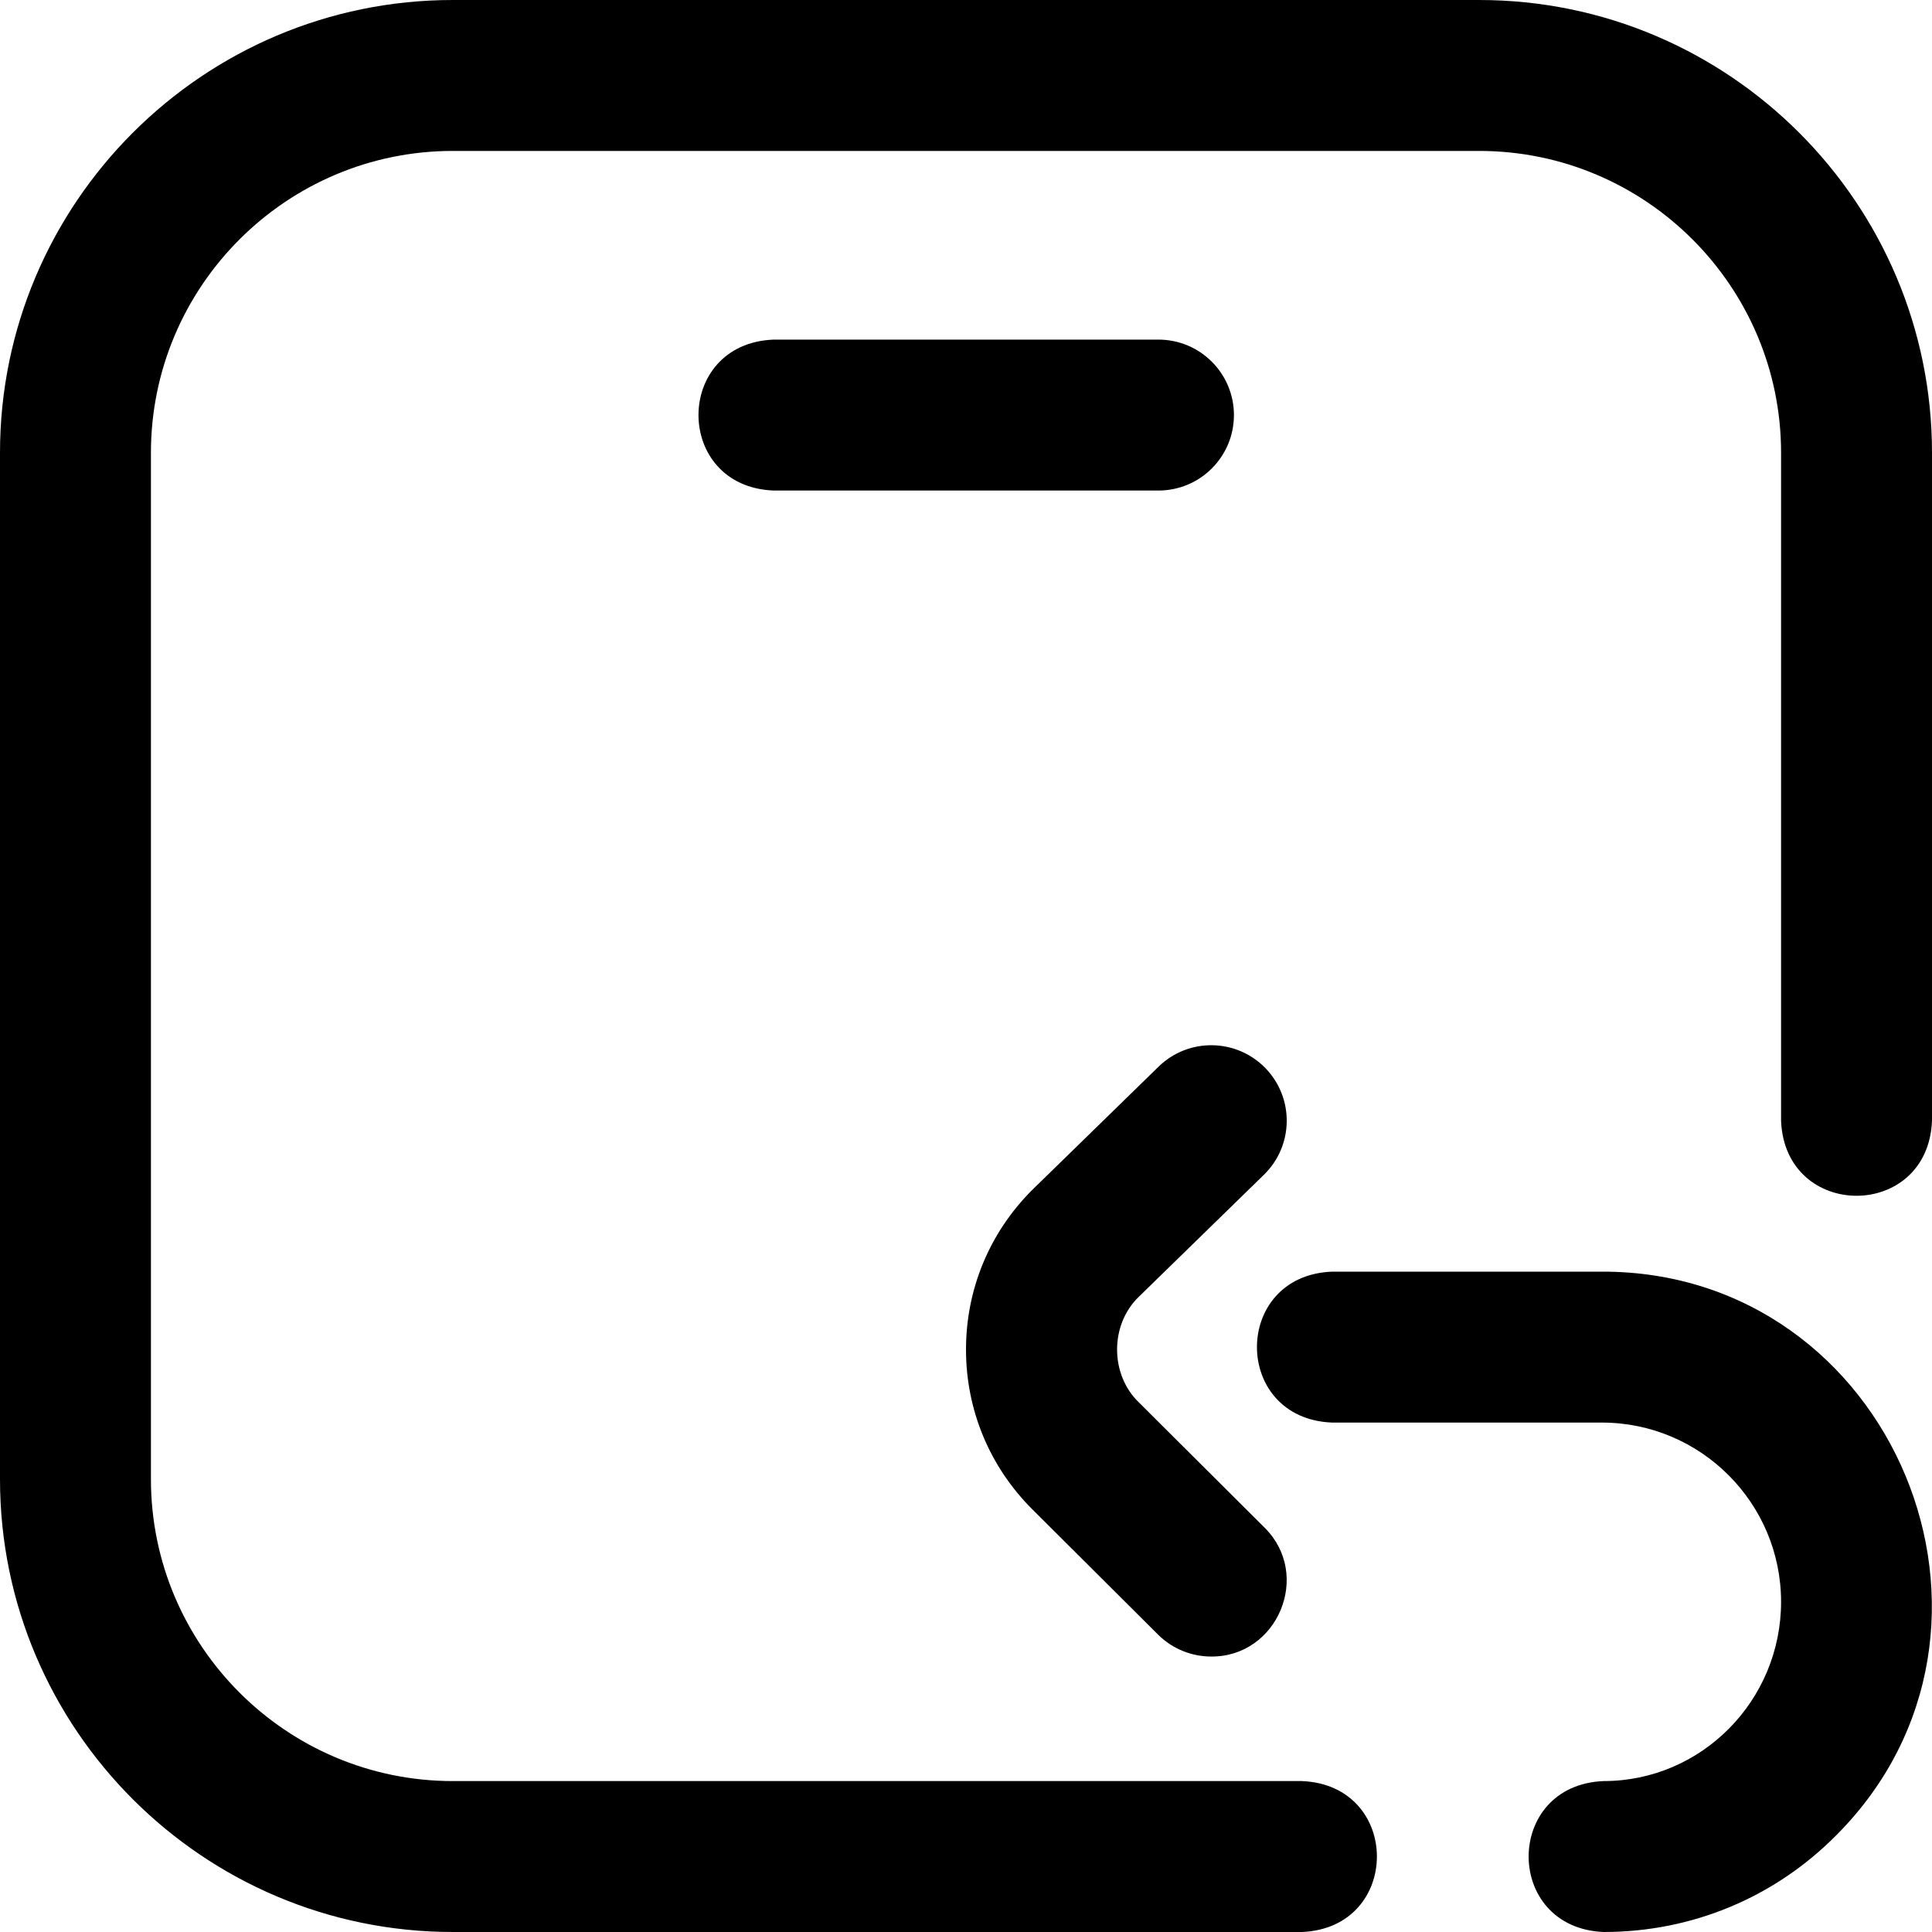
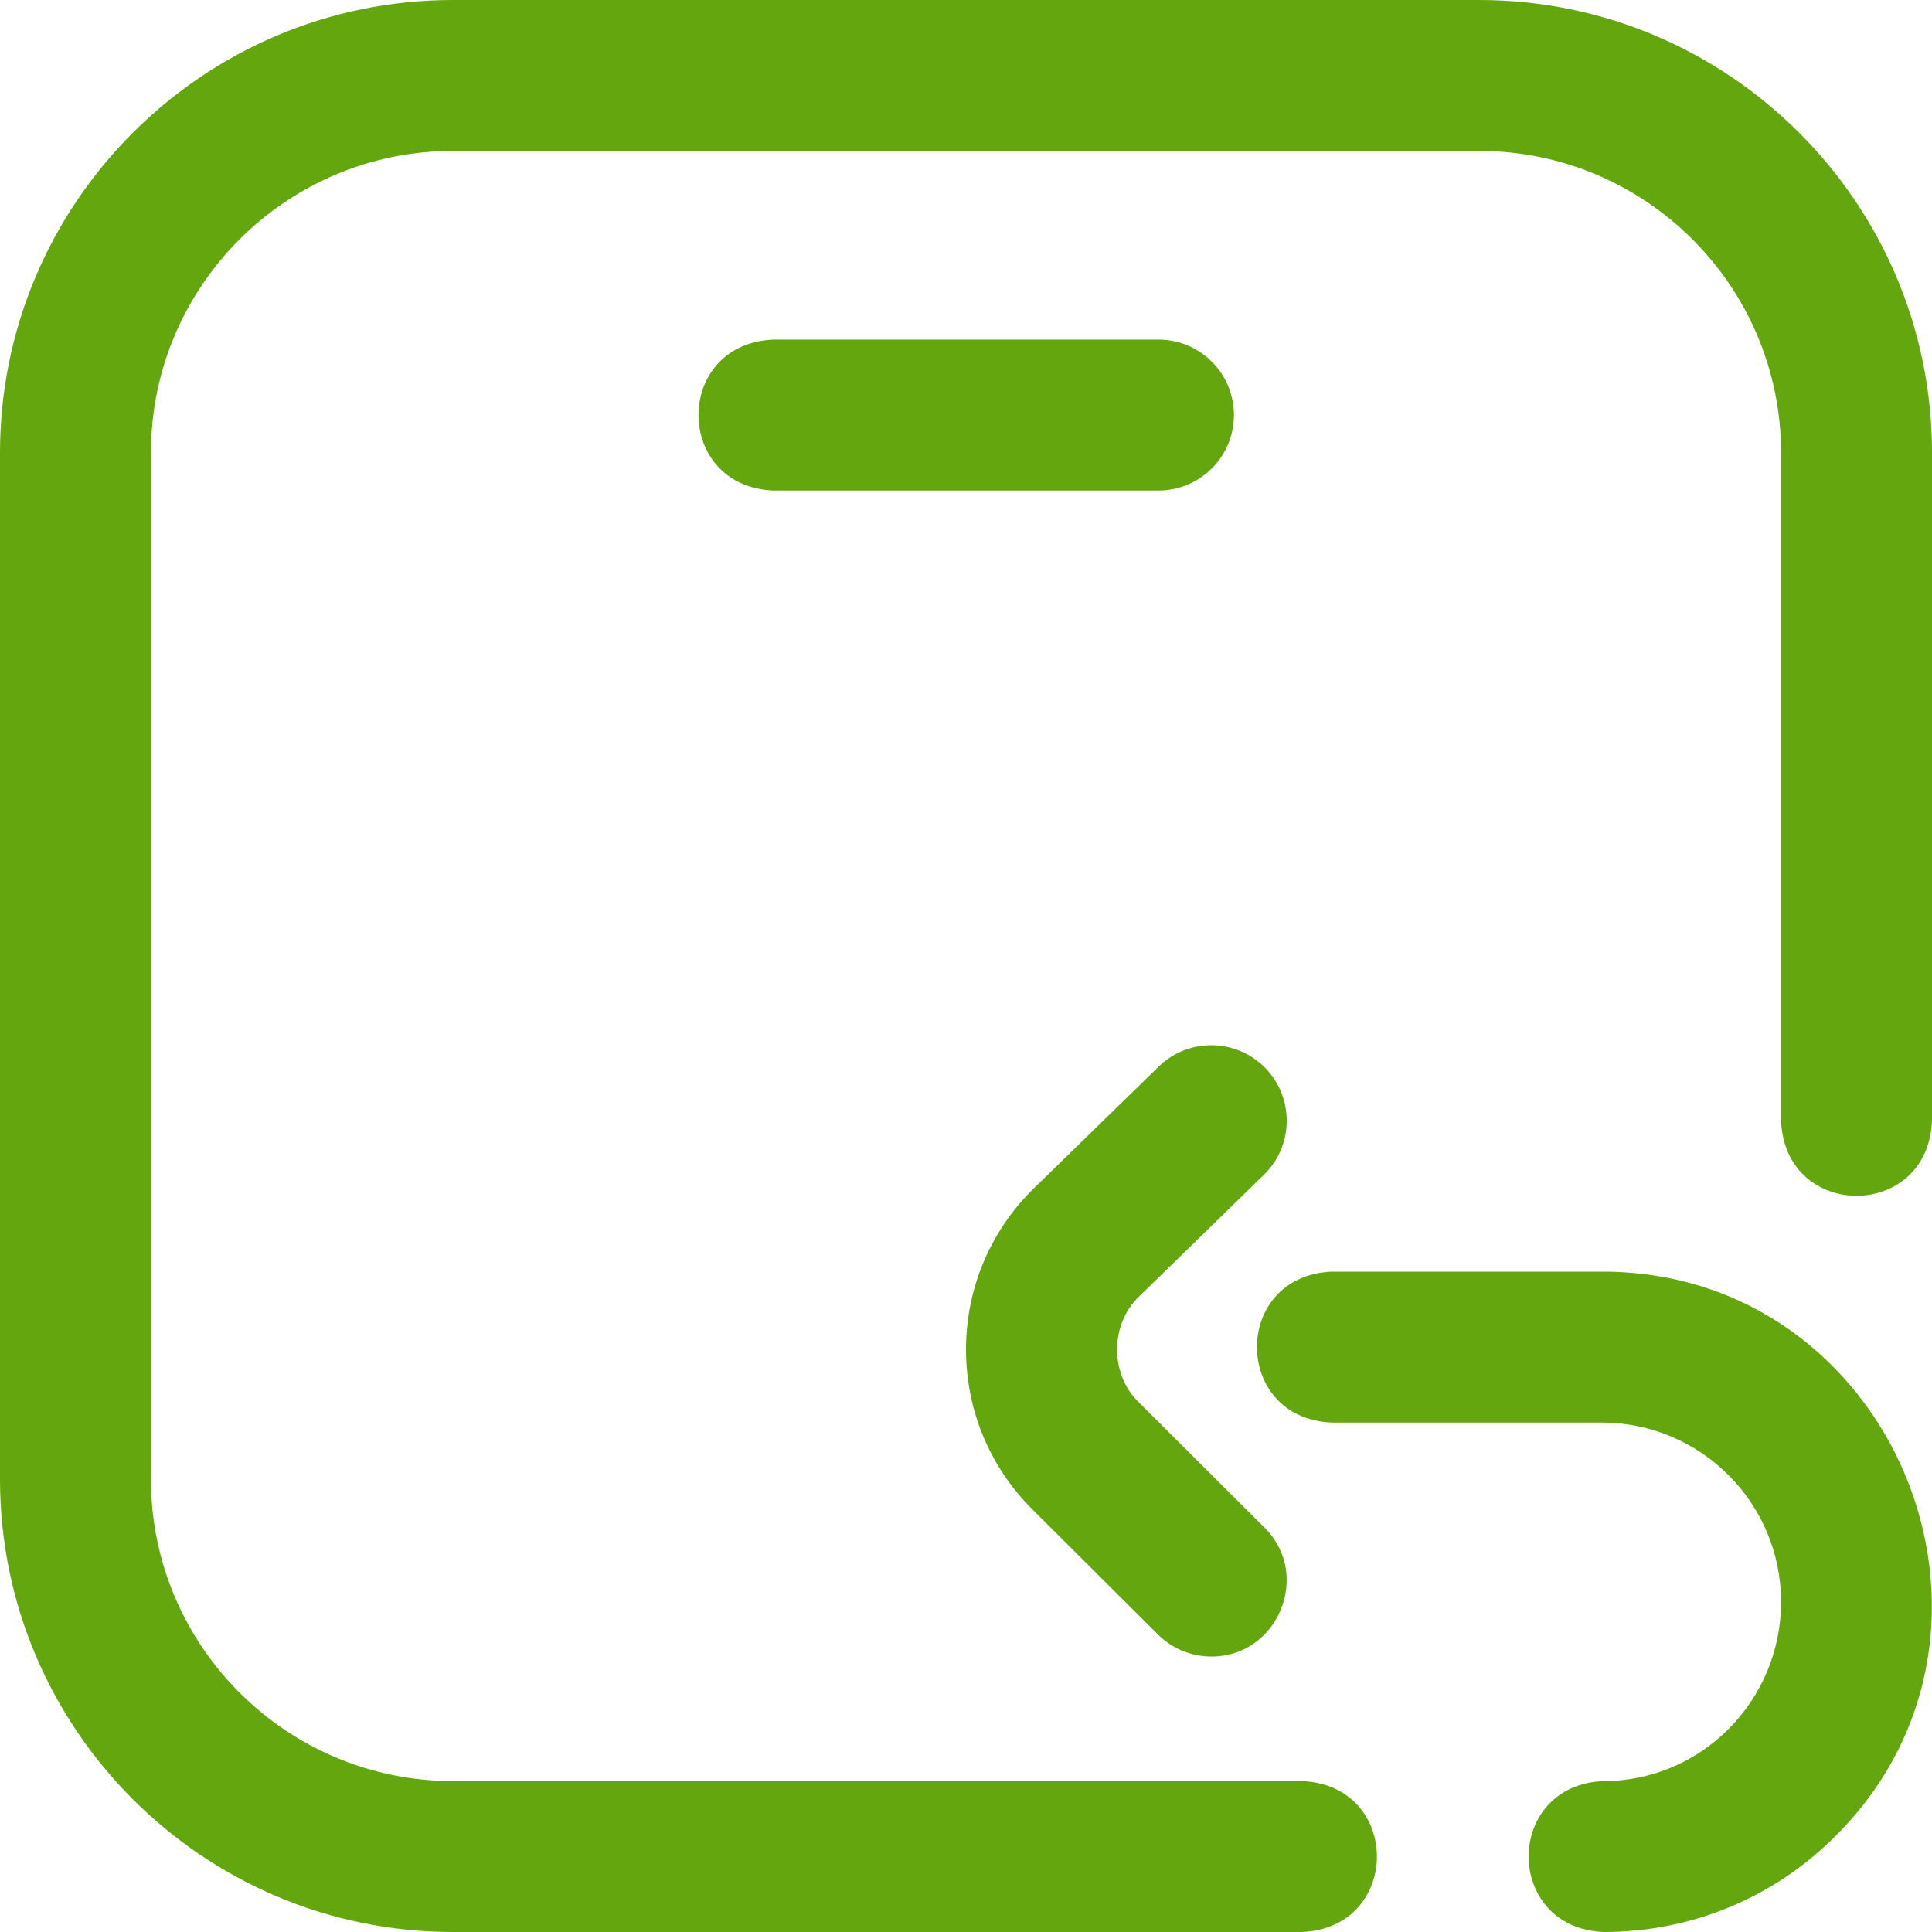
- <svg xmlns="http://www.w3.org/2000/svg" width="50" height="50" viewBox="0 0 50 50">
-   <path d="M33.691 50H11.719C5.257 50 0 44.743 0 38.281V11.719C0 5.257 5.257 0 11.719 0H38.281C44.743 0 50 5.257 50 11.719V29.004C49.897 31.595 46.196 31.593 46.094 29.004V11.719C46.094 7.411 42.589 3.906 38.281 3.906H11.719C7.411 3.906 3.906 7.411 3.906 11.719V38.281C3.906 42.589 7.411 46.094 11.719 46.094H33.691C36.283 46.197 36.281 49.898 33.691 50ZM31.934 10.742C31.934 9.663 31.059 8.789 29.98 8.789H20.02C17.428 8.892 17.43 12.593 20.02 12.695H29.98C31.059 12.695 31.934 11.821 31.934 10.742ZM31.348 42.871C30.849 42.871 30.35 42.681 29.969 42.302L26.718 39.063C25.61 37.958 25 36.489 25 34.927C25 33.364 25.61 31.895 26.718 30.791C26.723 30.785 29.984 27.605 29.984 27.605C30.756 26.852 31.993 26.868 32.746 27.64C33.499 28.413 33.483 29.649 32.711 30.402L29.47 33.563C28.721 34.286 28.724 35.576 29.476 36.296L32.726 39.534C33.961 40.758 33.064 42.881 31.348 42.871ZM47.529 47.49C52.841 42.157 49.006 32.893 41.455 32.91H34.473C31.881 33.013 31.883 36.714 34.473 36.816H41.455C44.013 36.816 46.094 38.897 46.094 41.455C46.094 44.013 44.035 46.094 41.504 46.094C38.914 46.196 38.913 49.897 41.504 50C43.787 50 45.927 49.109 47.529 47.49Z" />
+ <svg xmlns="http://www.w3.org/2000/svg" width="50" height="50" viewBox="0 0 50 50" fill="none">
+   <path d="M33.691 50H11.719C5.257 50 0 44.743 0 38.281V11.719C0 5.257 5.257 0 11.719 0H38.281C44.743 0 50 5.257 50 11.719V29.004C49.897 31.595 46.196 31.593 46.094 29.004V11.719C46.094 7.411 42.589 3.906 38.281 3.906H11.719C7.411 3.906 3.906 7.411 3.906 11.719V38.281C3.906 42.589 7.411 46.094 11.719 46.094H33.691C36.283 46.197 36.281 49.898 33.691 50ZM31.934 10.742C31.934 9.663 31.059 8.789 29.98 8.789H20.02C17.428 8.892 17.43 12.593 20.02 12.695H29.98C31.059 12.695 31.934 11.821 31.934 10.742ZM31.348 42.871C30.849 42.871 30.35 42.681 29.969 42.302L26.718 39.063C25.61 37.958 25 36.489 25 34.927C25 33.364 25.61 31.895 26.718 30.791C26.723 30.785 29.984 27.605 29.984 27.605C30.756 26.852 31.993 26.868 32.746 27.64C33.499 28.413 33.483 29.649 32.711 30.402L29.47 33.563C28.721 34.286 28.724 35.576 29.476 36.296L32.726 39.534C33.961 40.758 33.064 42.881 31.348 42.871ZM47.529 47.49C52.841 42.157 49.006 32.893 41.455 32.91H34.473C31.881 33.013 31.883 36.714 34.473 36.816H41.455C44.013 36.816 46.094 38.897 46.094 41.455C46.094 44.013 44.035 46.094 41.504 46.094C38.914 46.196 38.913 49.897 41.504 50C43.787 50 45.927 49.109 47.529 47.49Z" fill="#63A60E" />
</svg>
